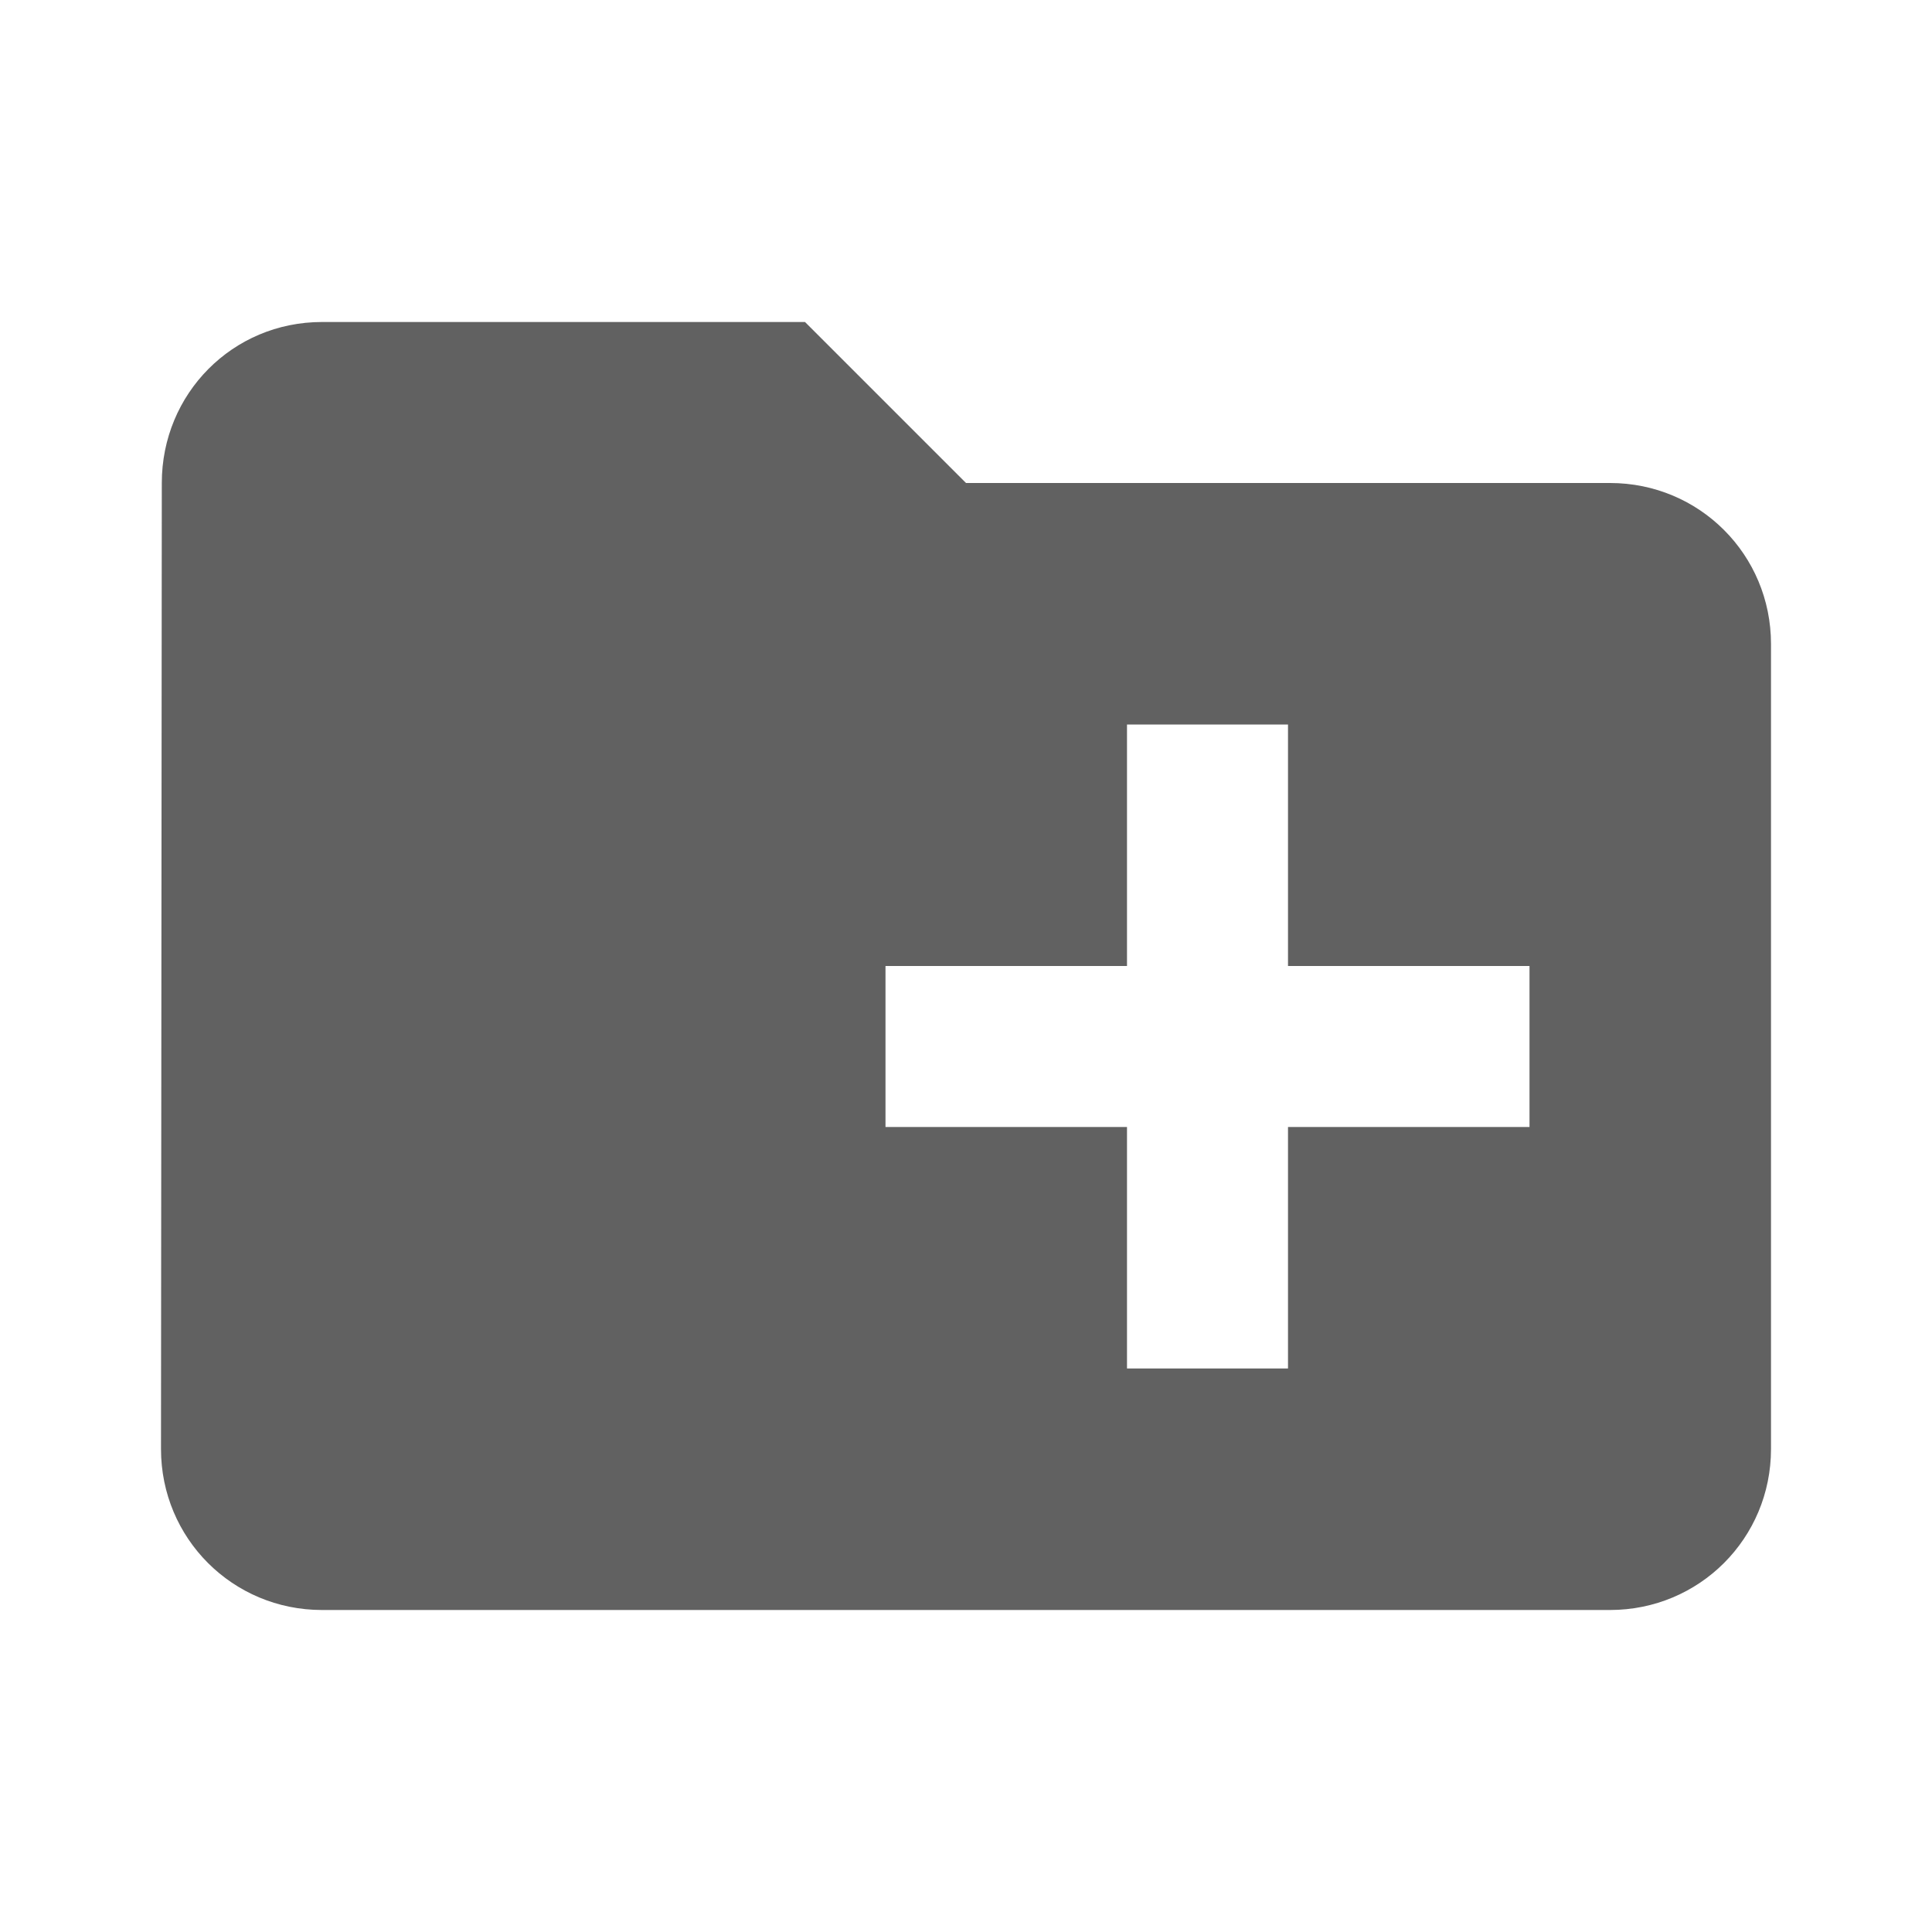
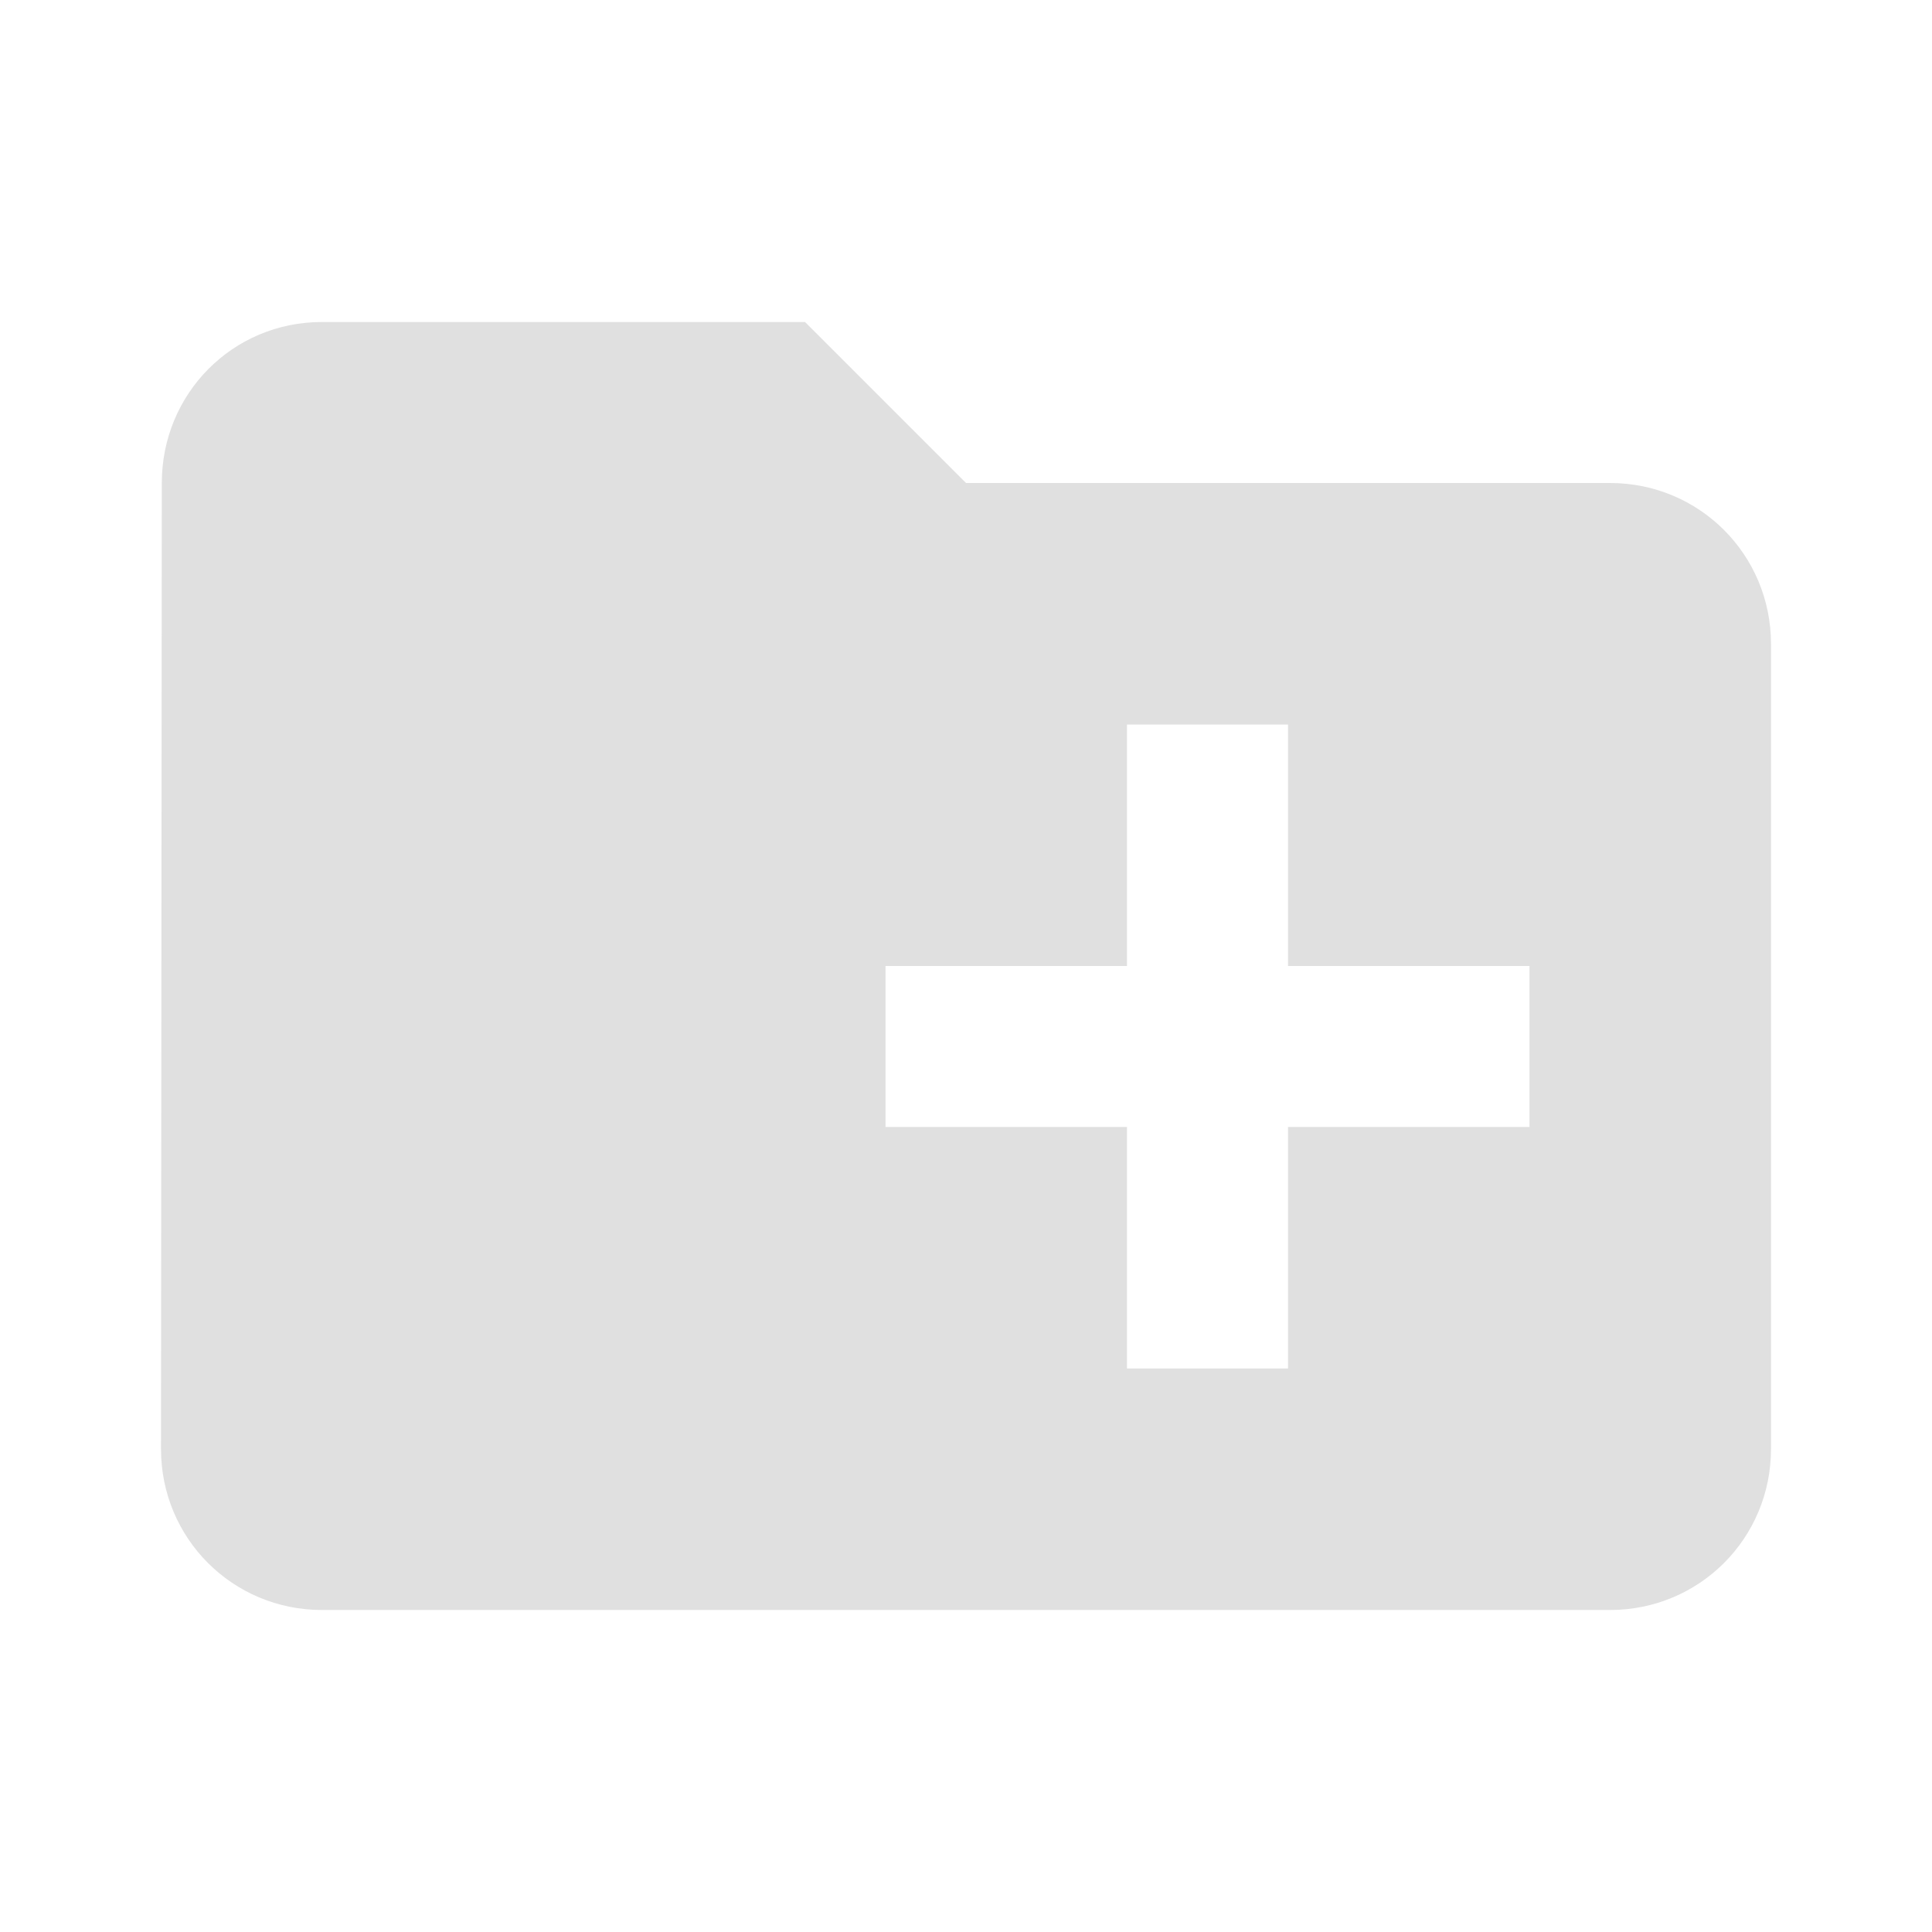
- <svg xmlns="http://www.w3.org/2000/svg" fill="#616161" width="24" height="24" viewBox="0 0 24 24">
+ <svg xmlns="http://www.w3.org/2000/svg" fill="#E0E0E0" width="24" height="24" viewBox="0 0 24 24">
  <path d="M20 6h-8l-2-2H4c-1.11 0-1.99.89-1.99 2L2 18c0 1.11.89 2 2 2h16c1.11 0 2-.89 2-2V8c0-1.11-.89-2-2-2zm-1 8h-3v3h-2v-3h-3v-2h3V9h2v3h3v2z" />
</svg>
